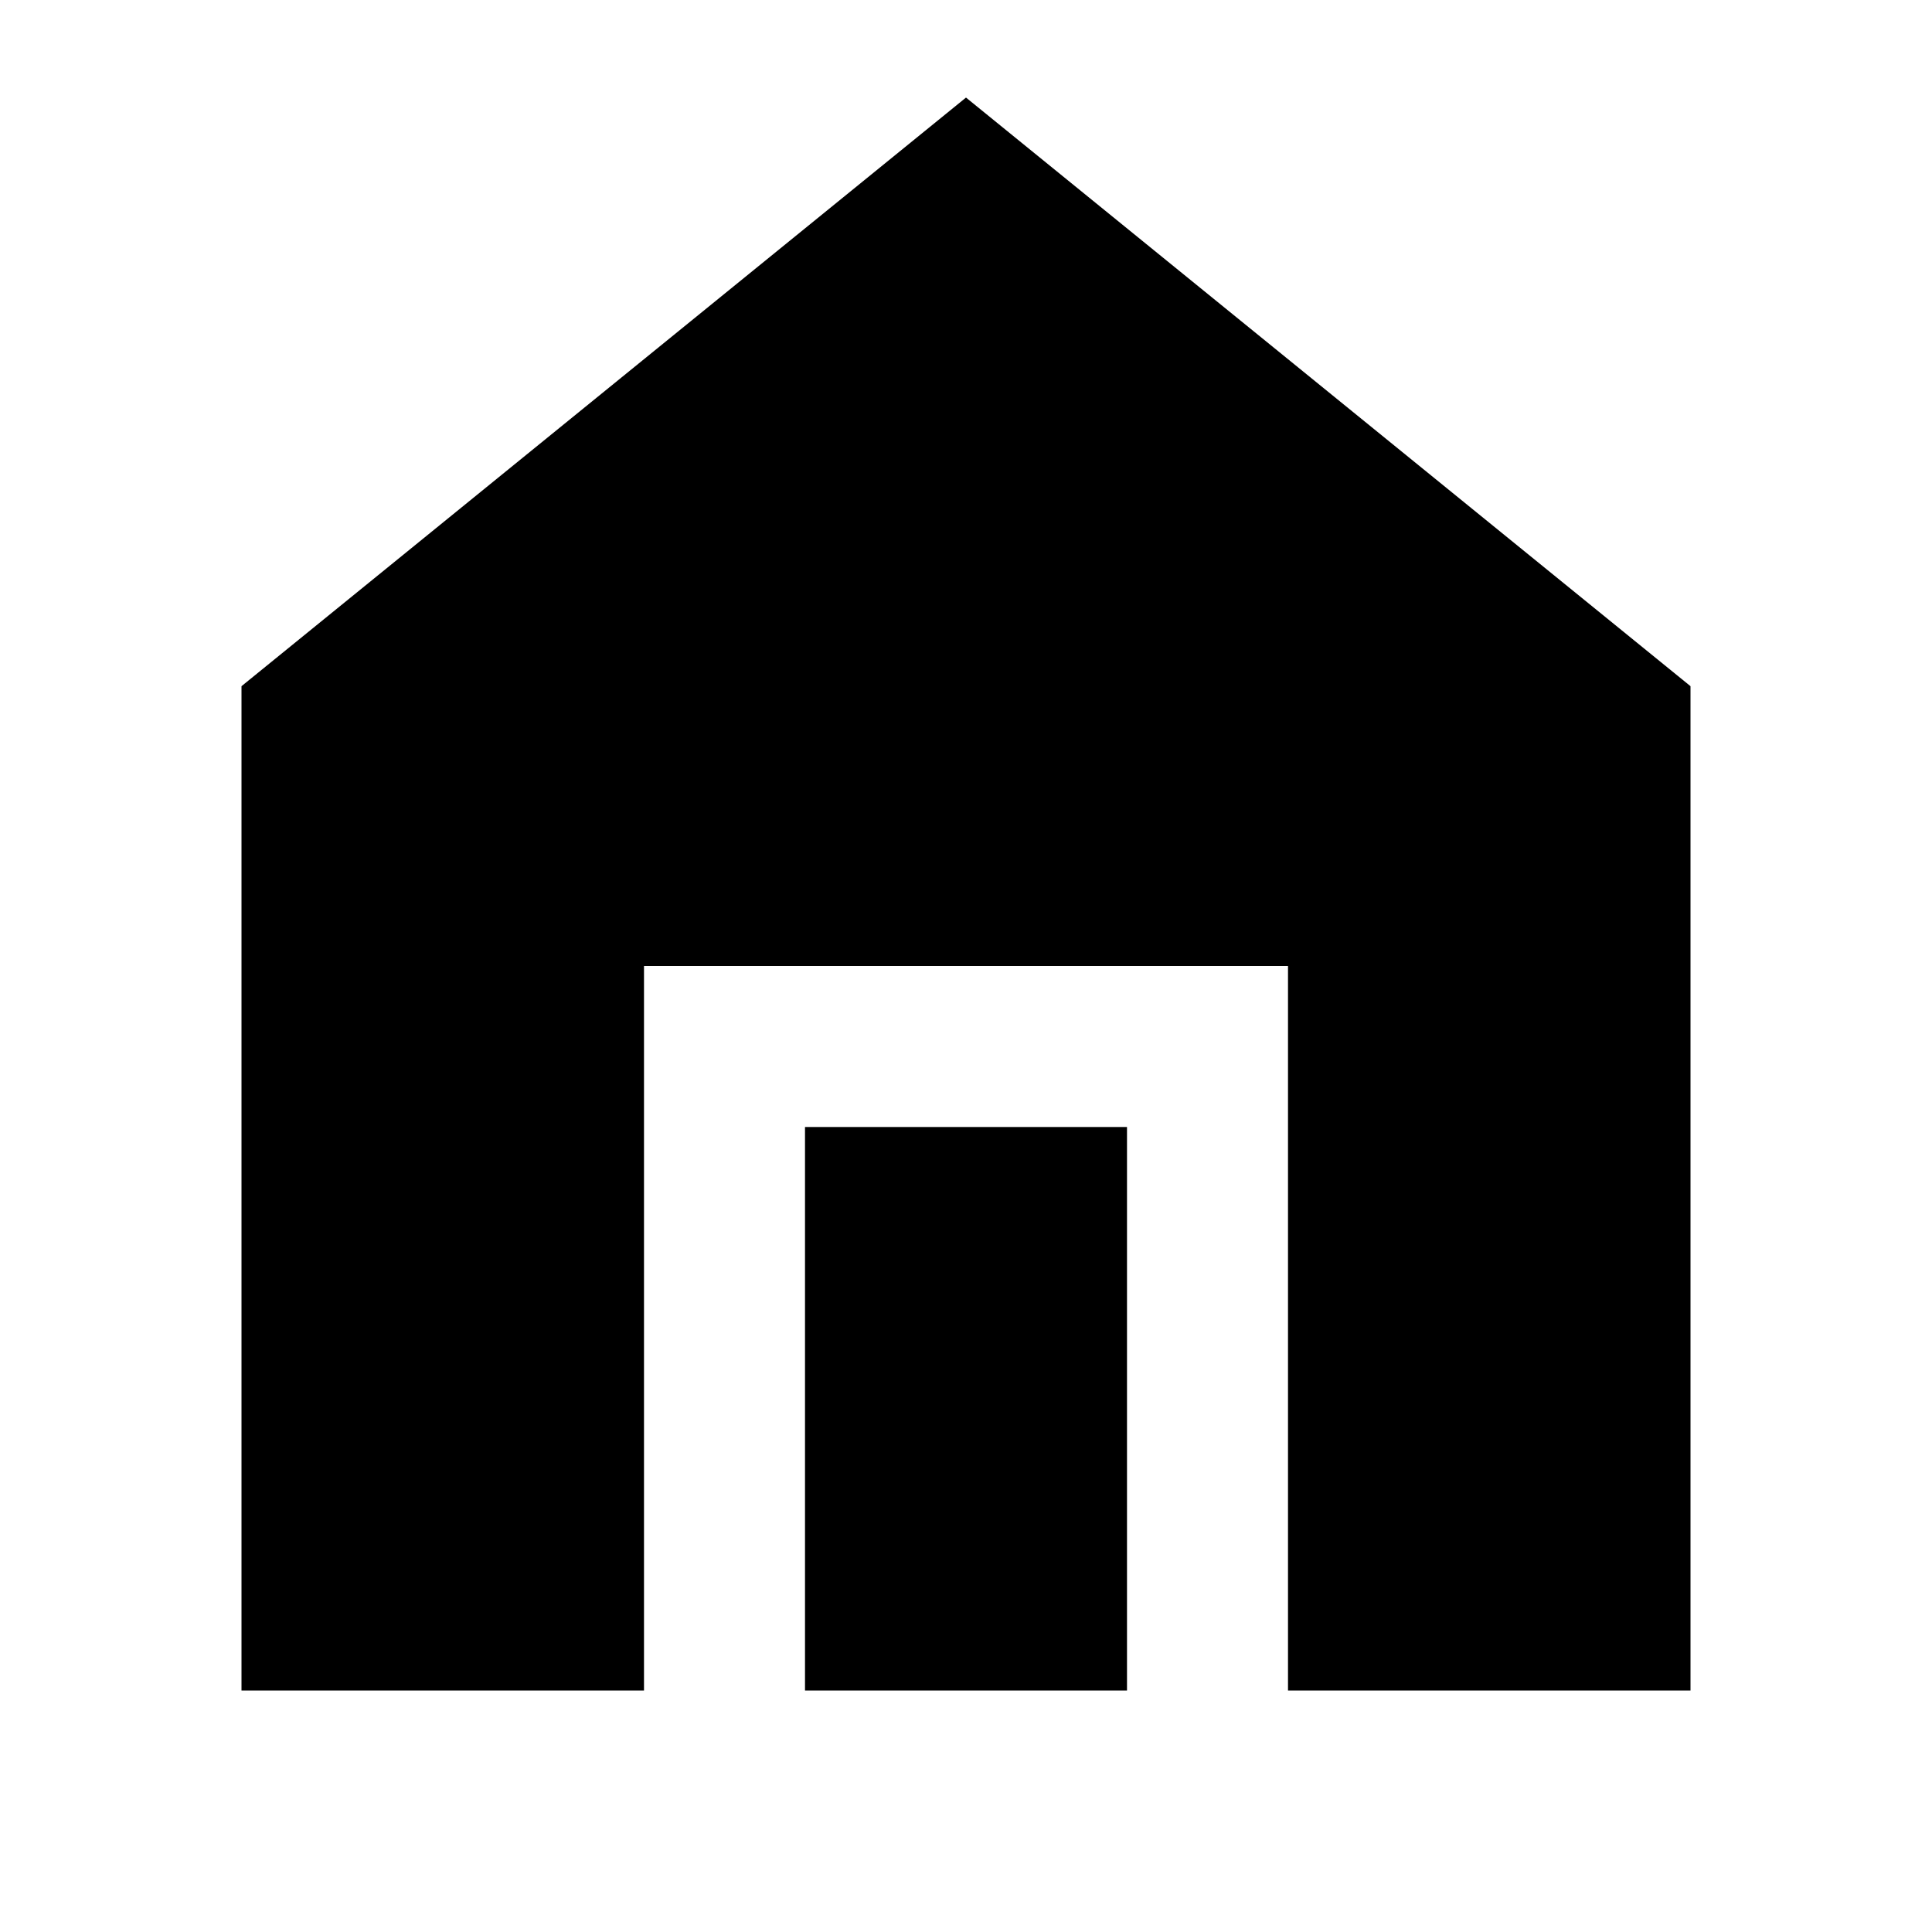
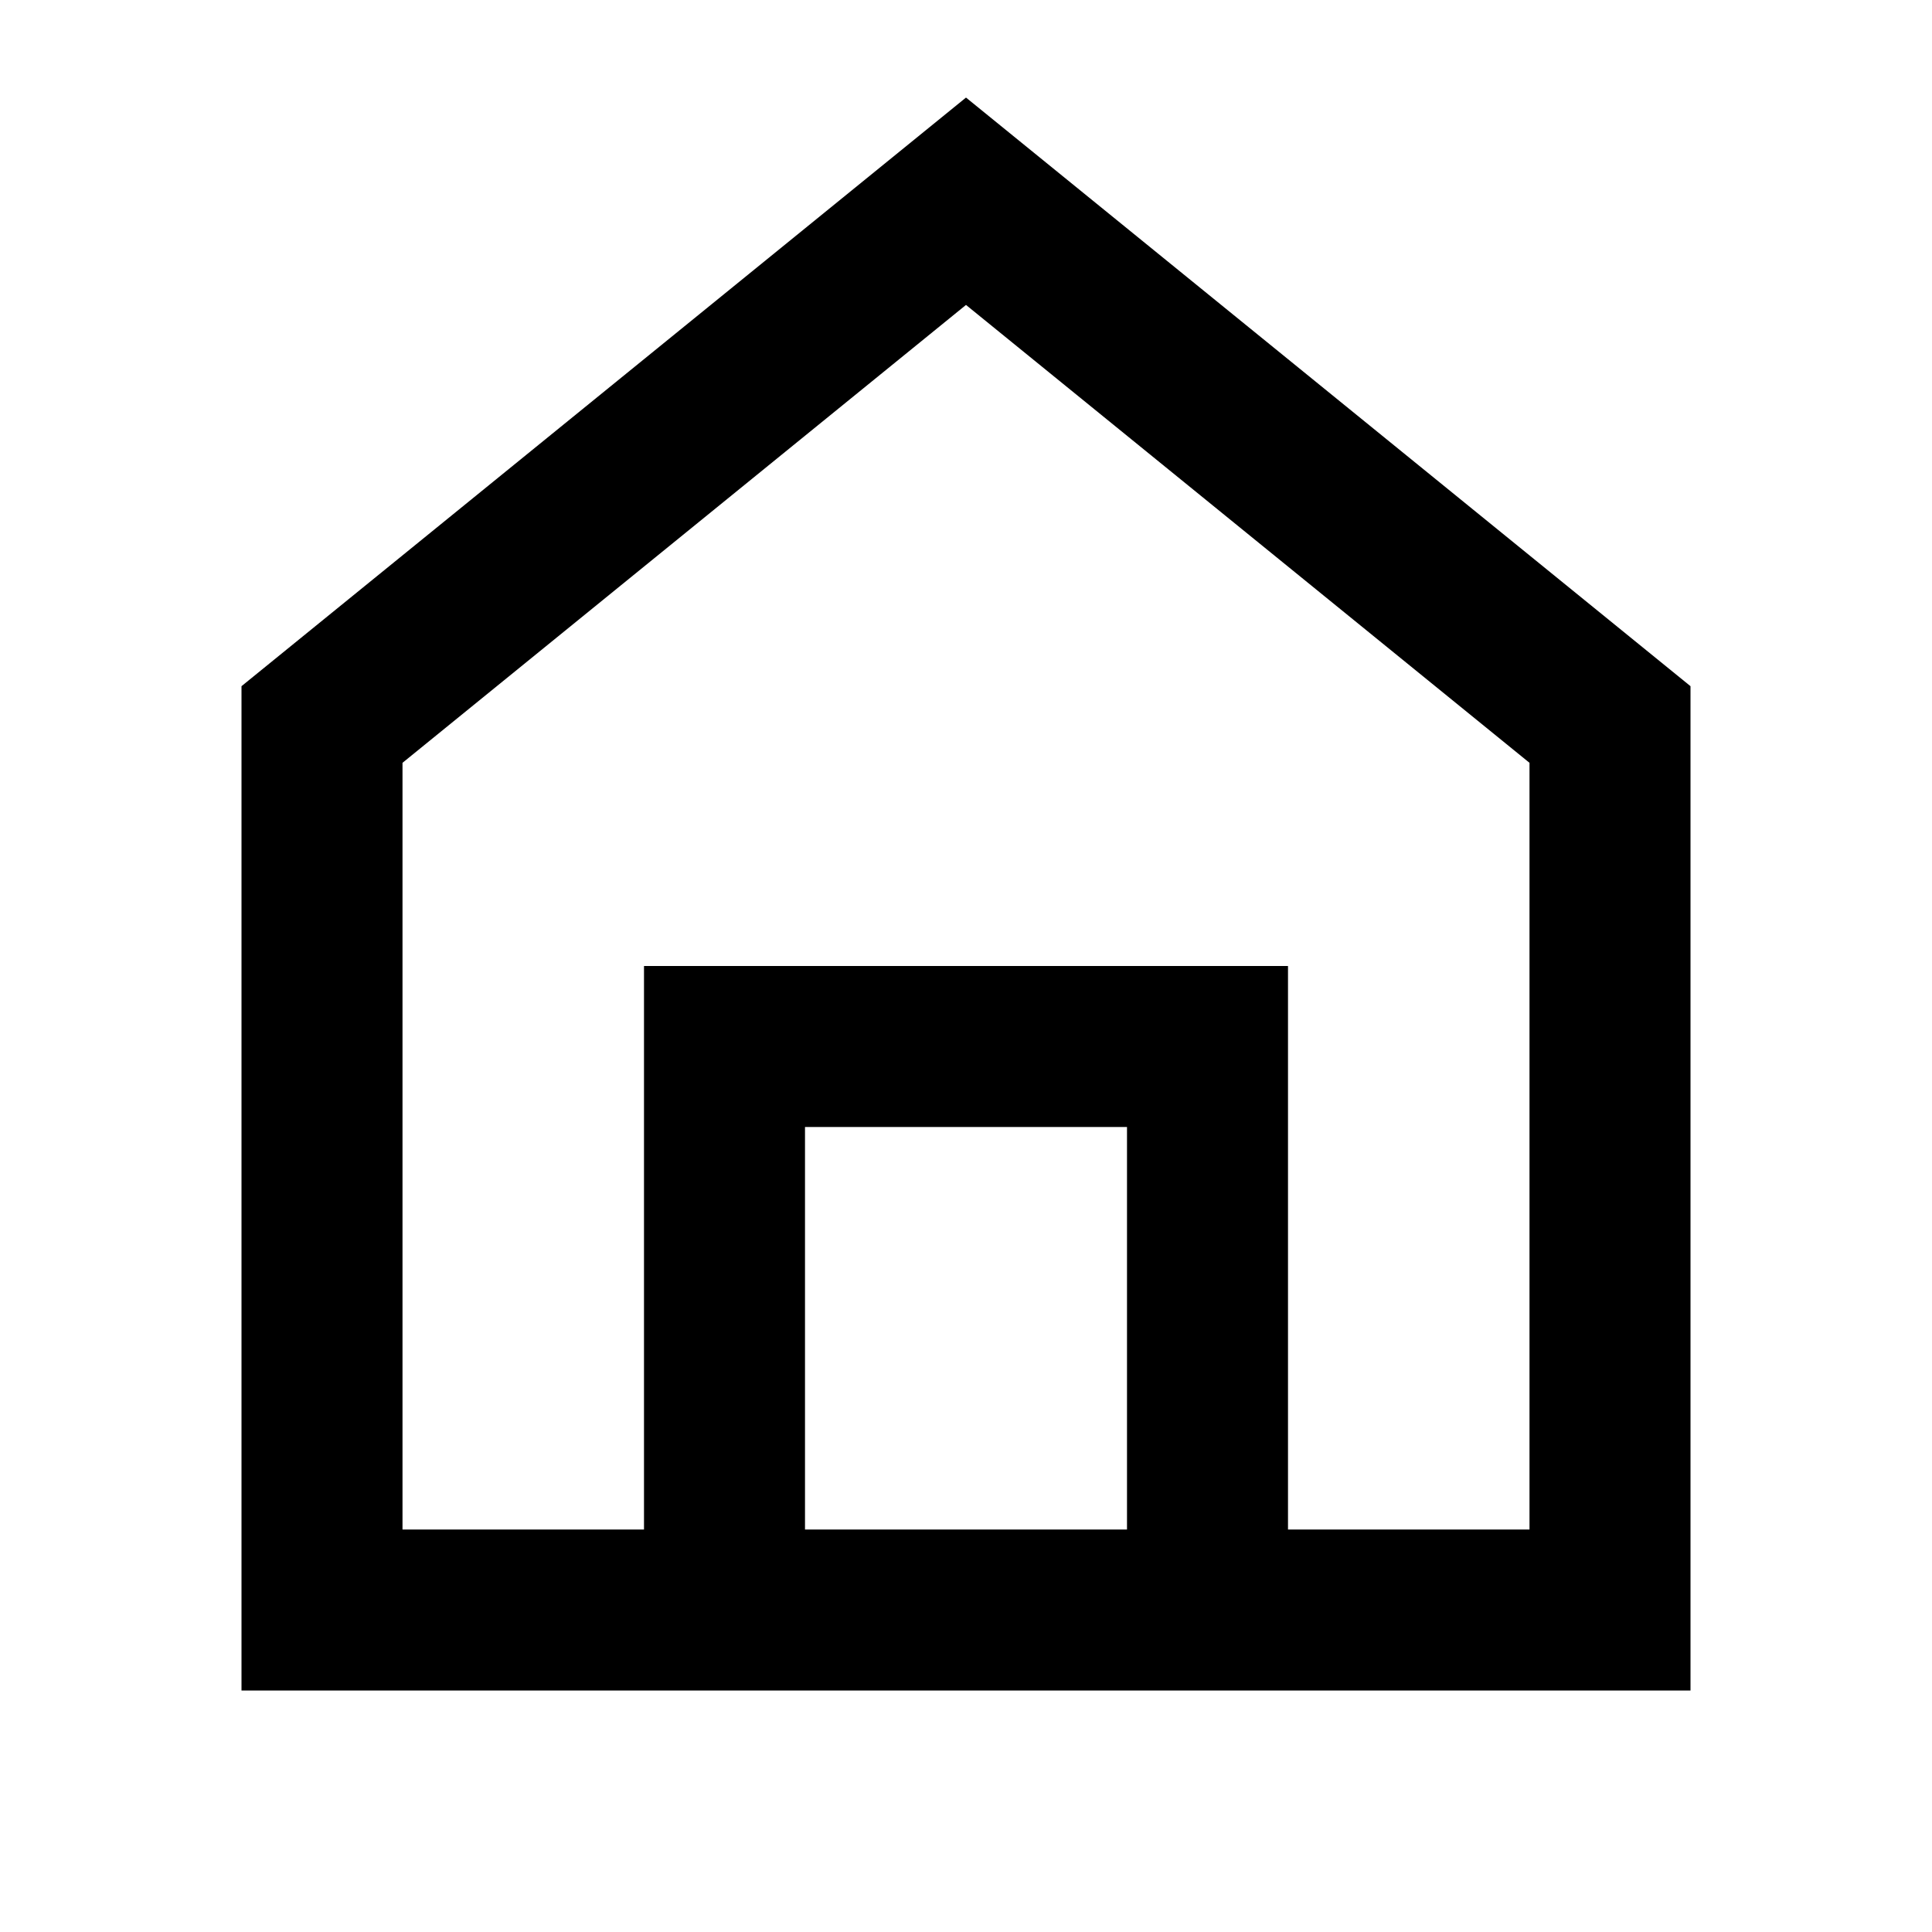
<svg xmlns="http://www.w3.org/2000/svg" preserveAspectRatio="none" overflow="visible" style="display: block;" width="24" height="24" viewBox="0 0 24 24" fill="none">
  <g id="Icon">
-     <path id="vector" d="M12 1.212L21 8.524V21L16 21V12H8V21H10V14H14V21H10H8L3 21V8.524L12 1.212Z" fill="currentColor" />
+     <path id="vector (Stroke)" fill-rule="evenodd" clip-rule="evenodd" d="M12 1.212L21 8.524V21H3V8.524L12 1.212ZM10 19H14V14H10V19ZM16 19V12H8V19H5V9.476L12 3.788L19 9.476V19H16Z" fill="currentColor" />
  </g>
</svg>
